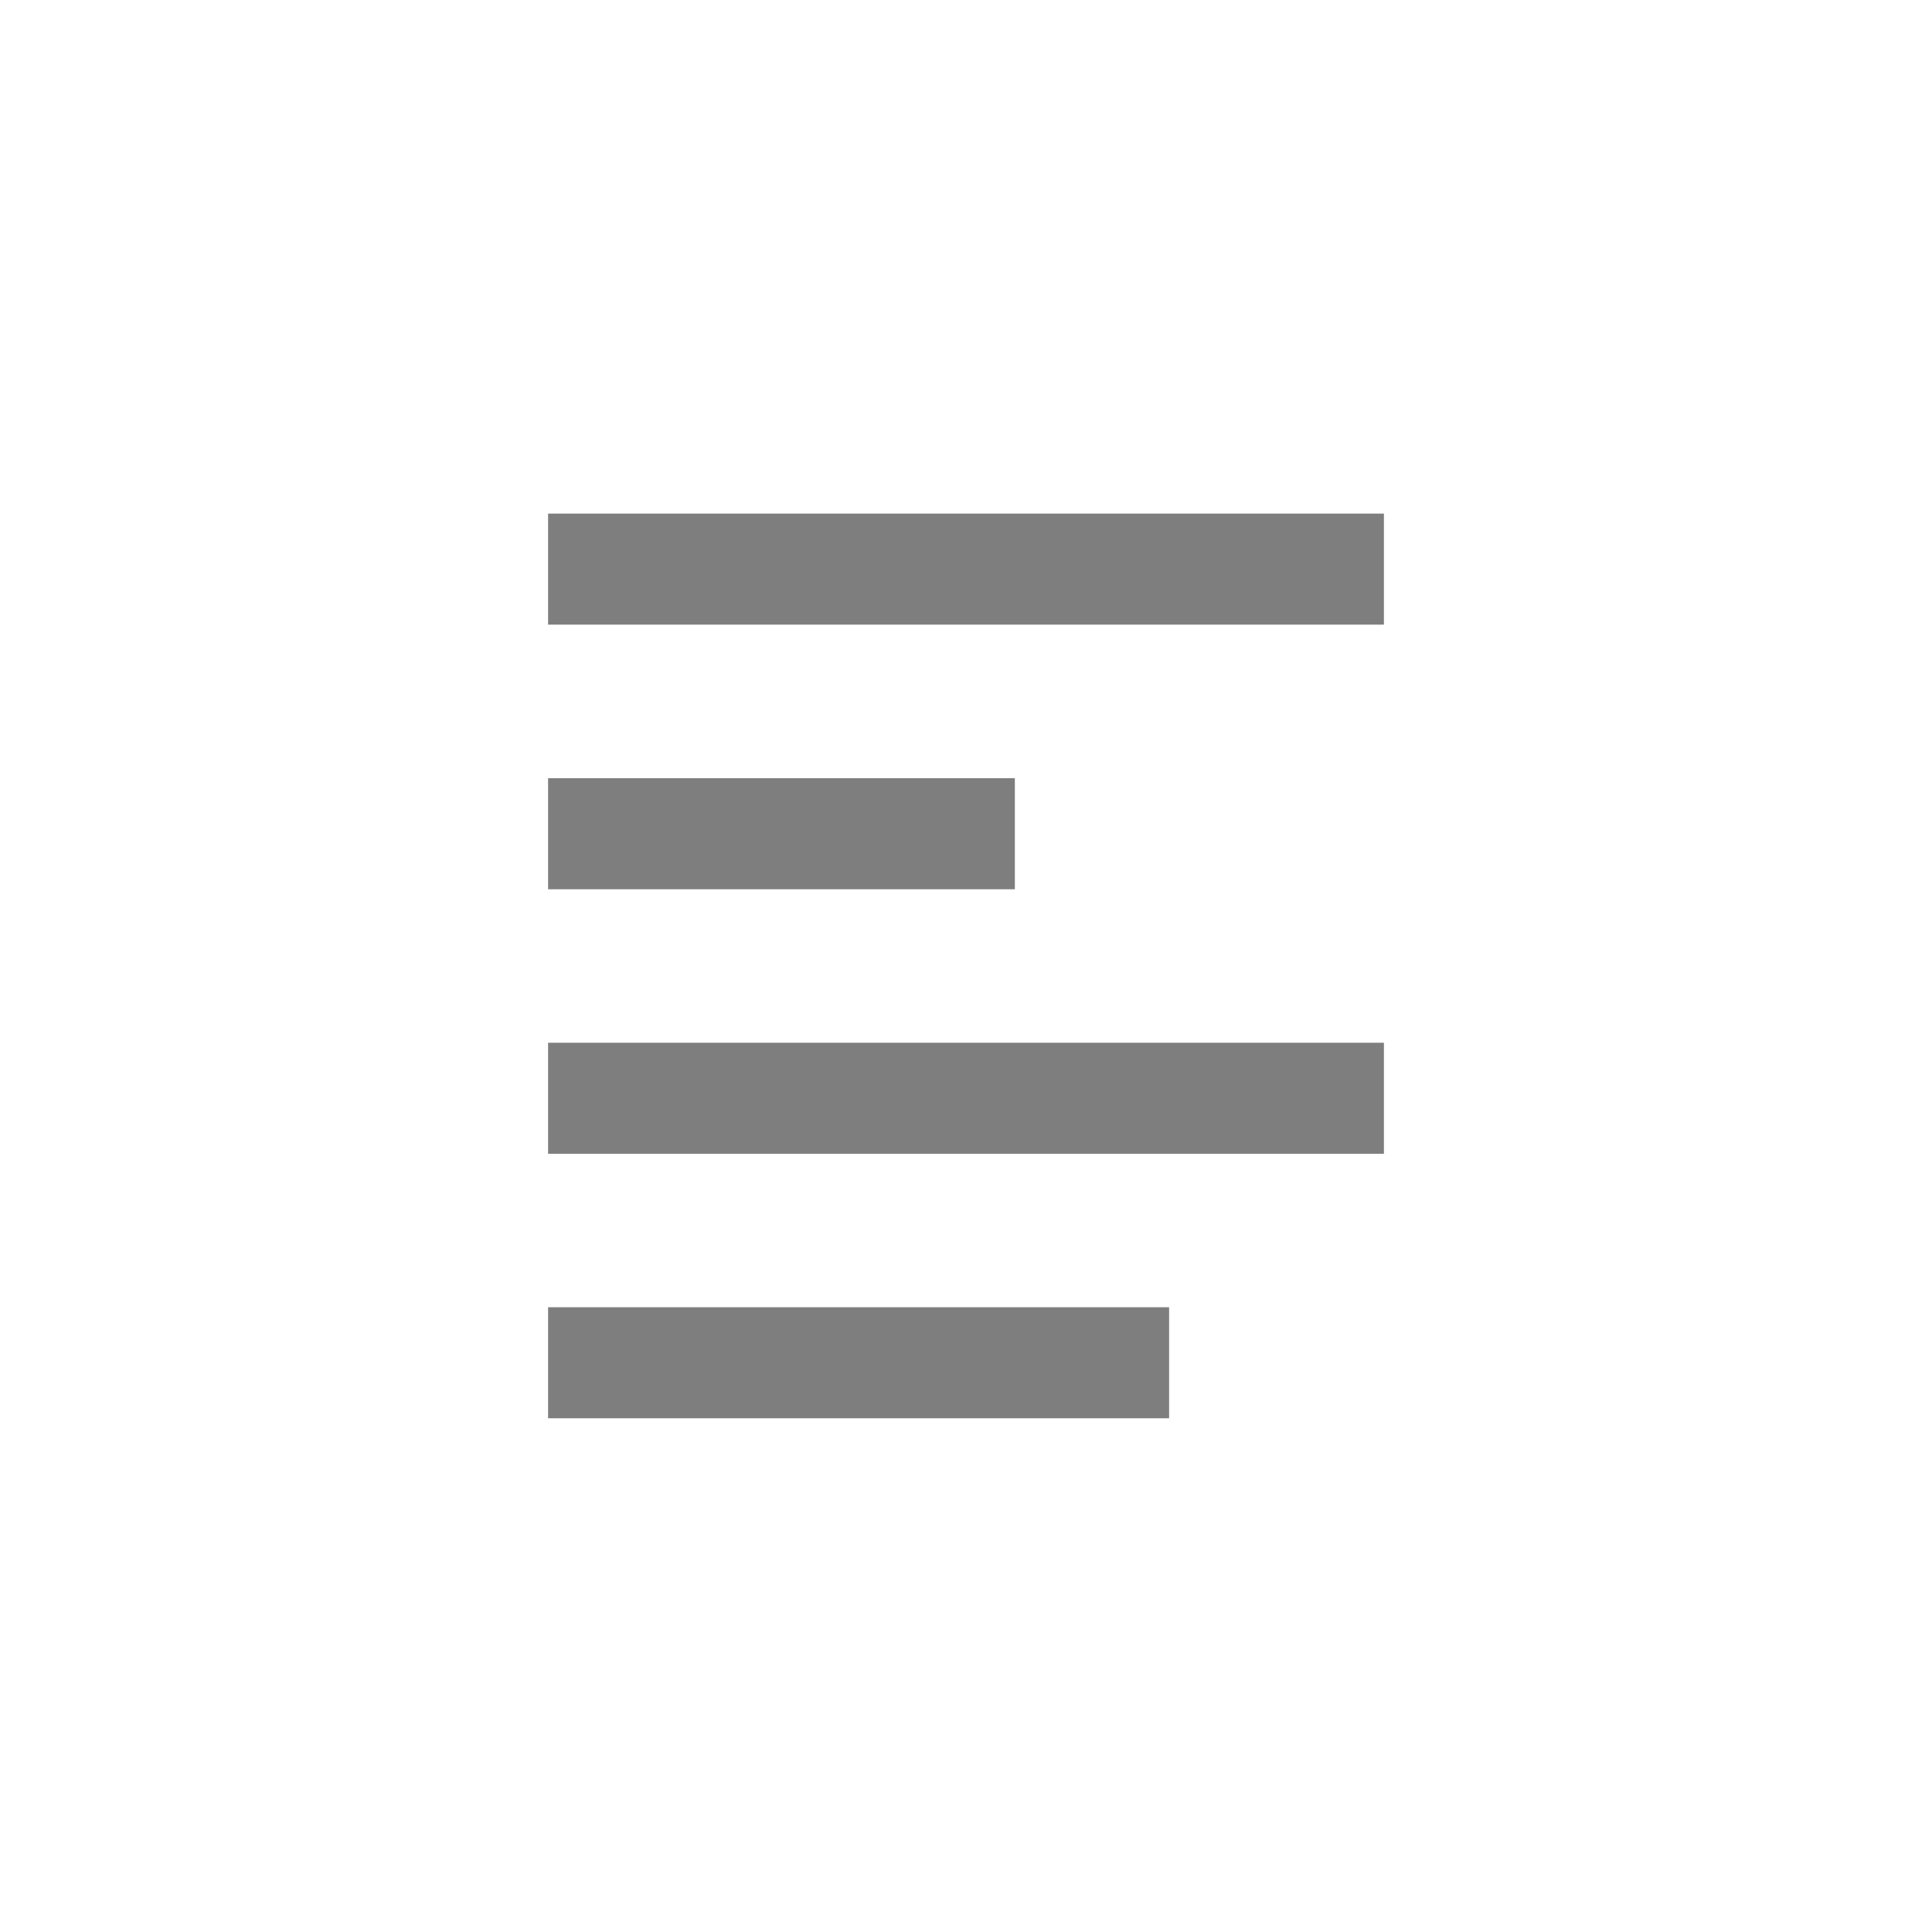
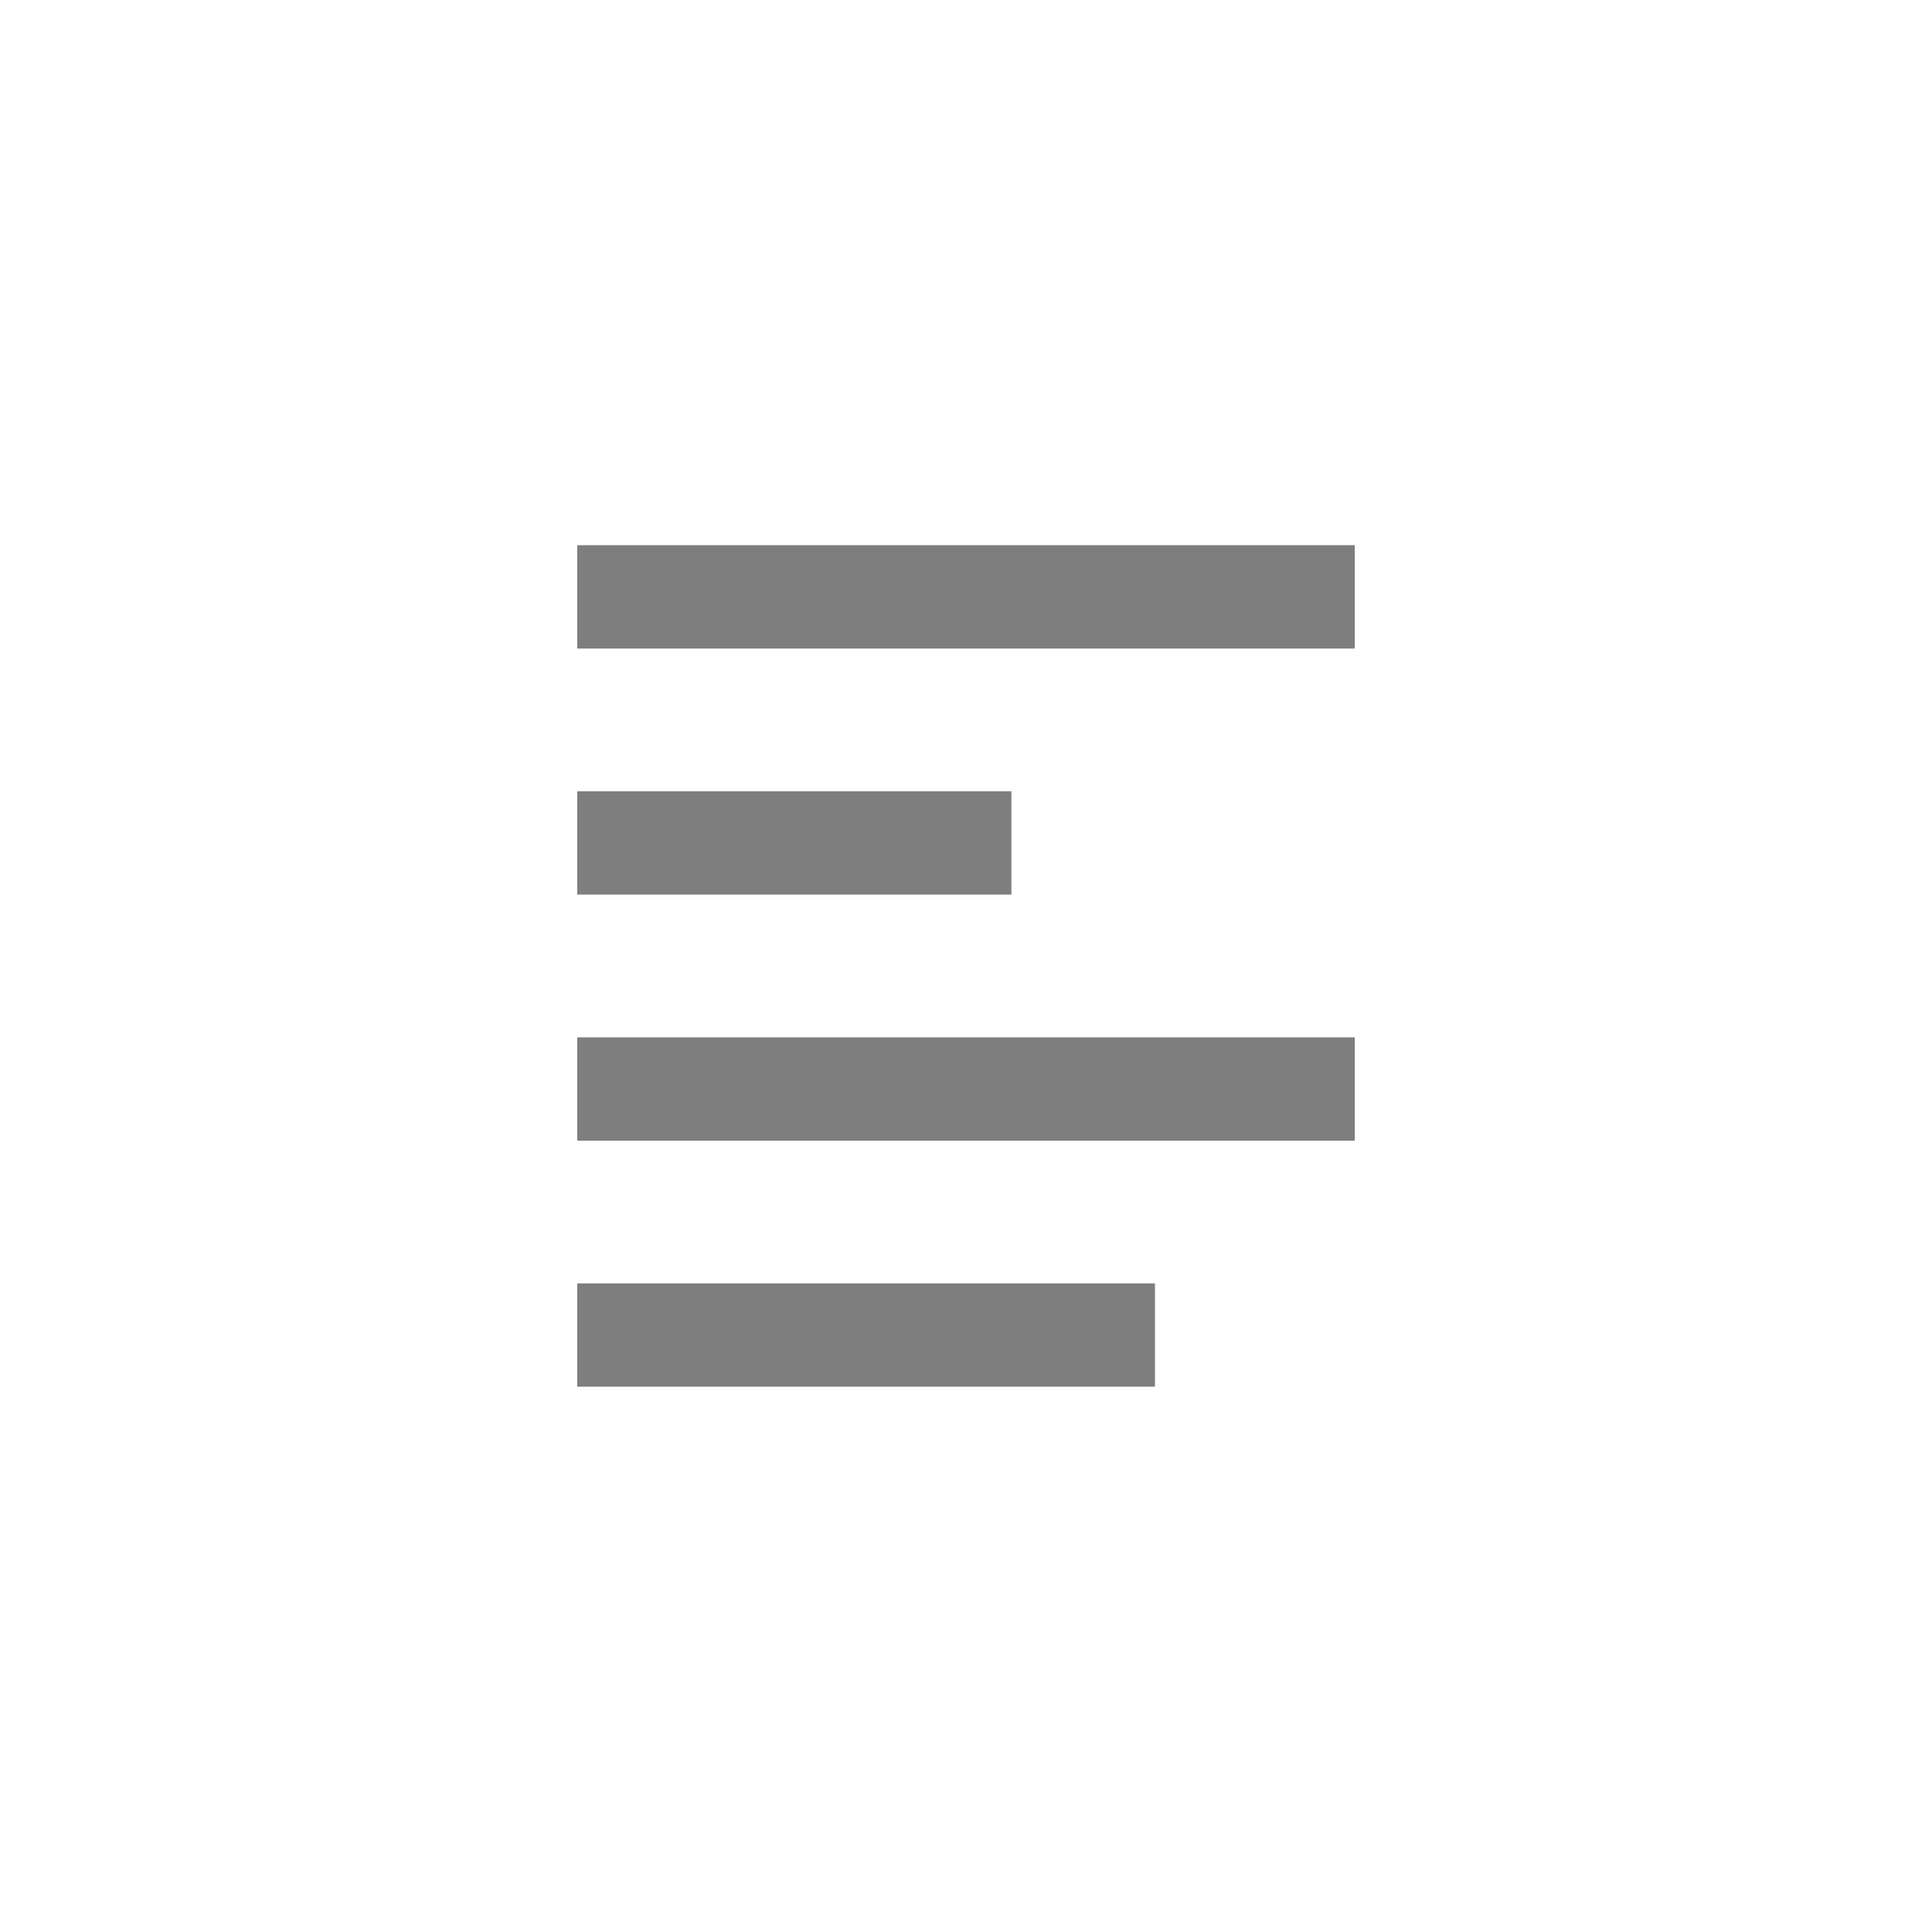
<svg xmlns="http://www.w3.org/2000/svg" viewBox="0 0 32 32" version="1.1" id="svg1">
  <defs id="defs1" />
-   <path d="M 9.078,17.271 H 22.922 v 1.839 H 9.078 Z m 0,-4.382 H 16.809 V 14.729 H 9.078 Z m 0,-4.382 H 22.922 v 1.839 H 9.078 Z m 0,13.145 H 19.364 v 1.839 H 9.078 Z" id="path1" style="fill:#7e7e7e;fill-opacity:1;stroke-width:1" />
+   <path d="m 9.561,17.182 h 12.878 v 1.711 H 9.561 Z m 0,-4.076 h 7.191 v 1.711 H 9.561 Z m 0,-4.076 H 22.439 V 10.742 H 9.561 Z m 0,12.227 h 9.569 v 1.711 H 9.561 Z" id="path1" style="fill:#7e7e7e;fill-opacity:1;stroke-width:1" />
</svg>
